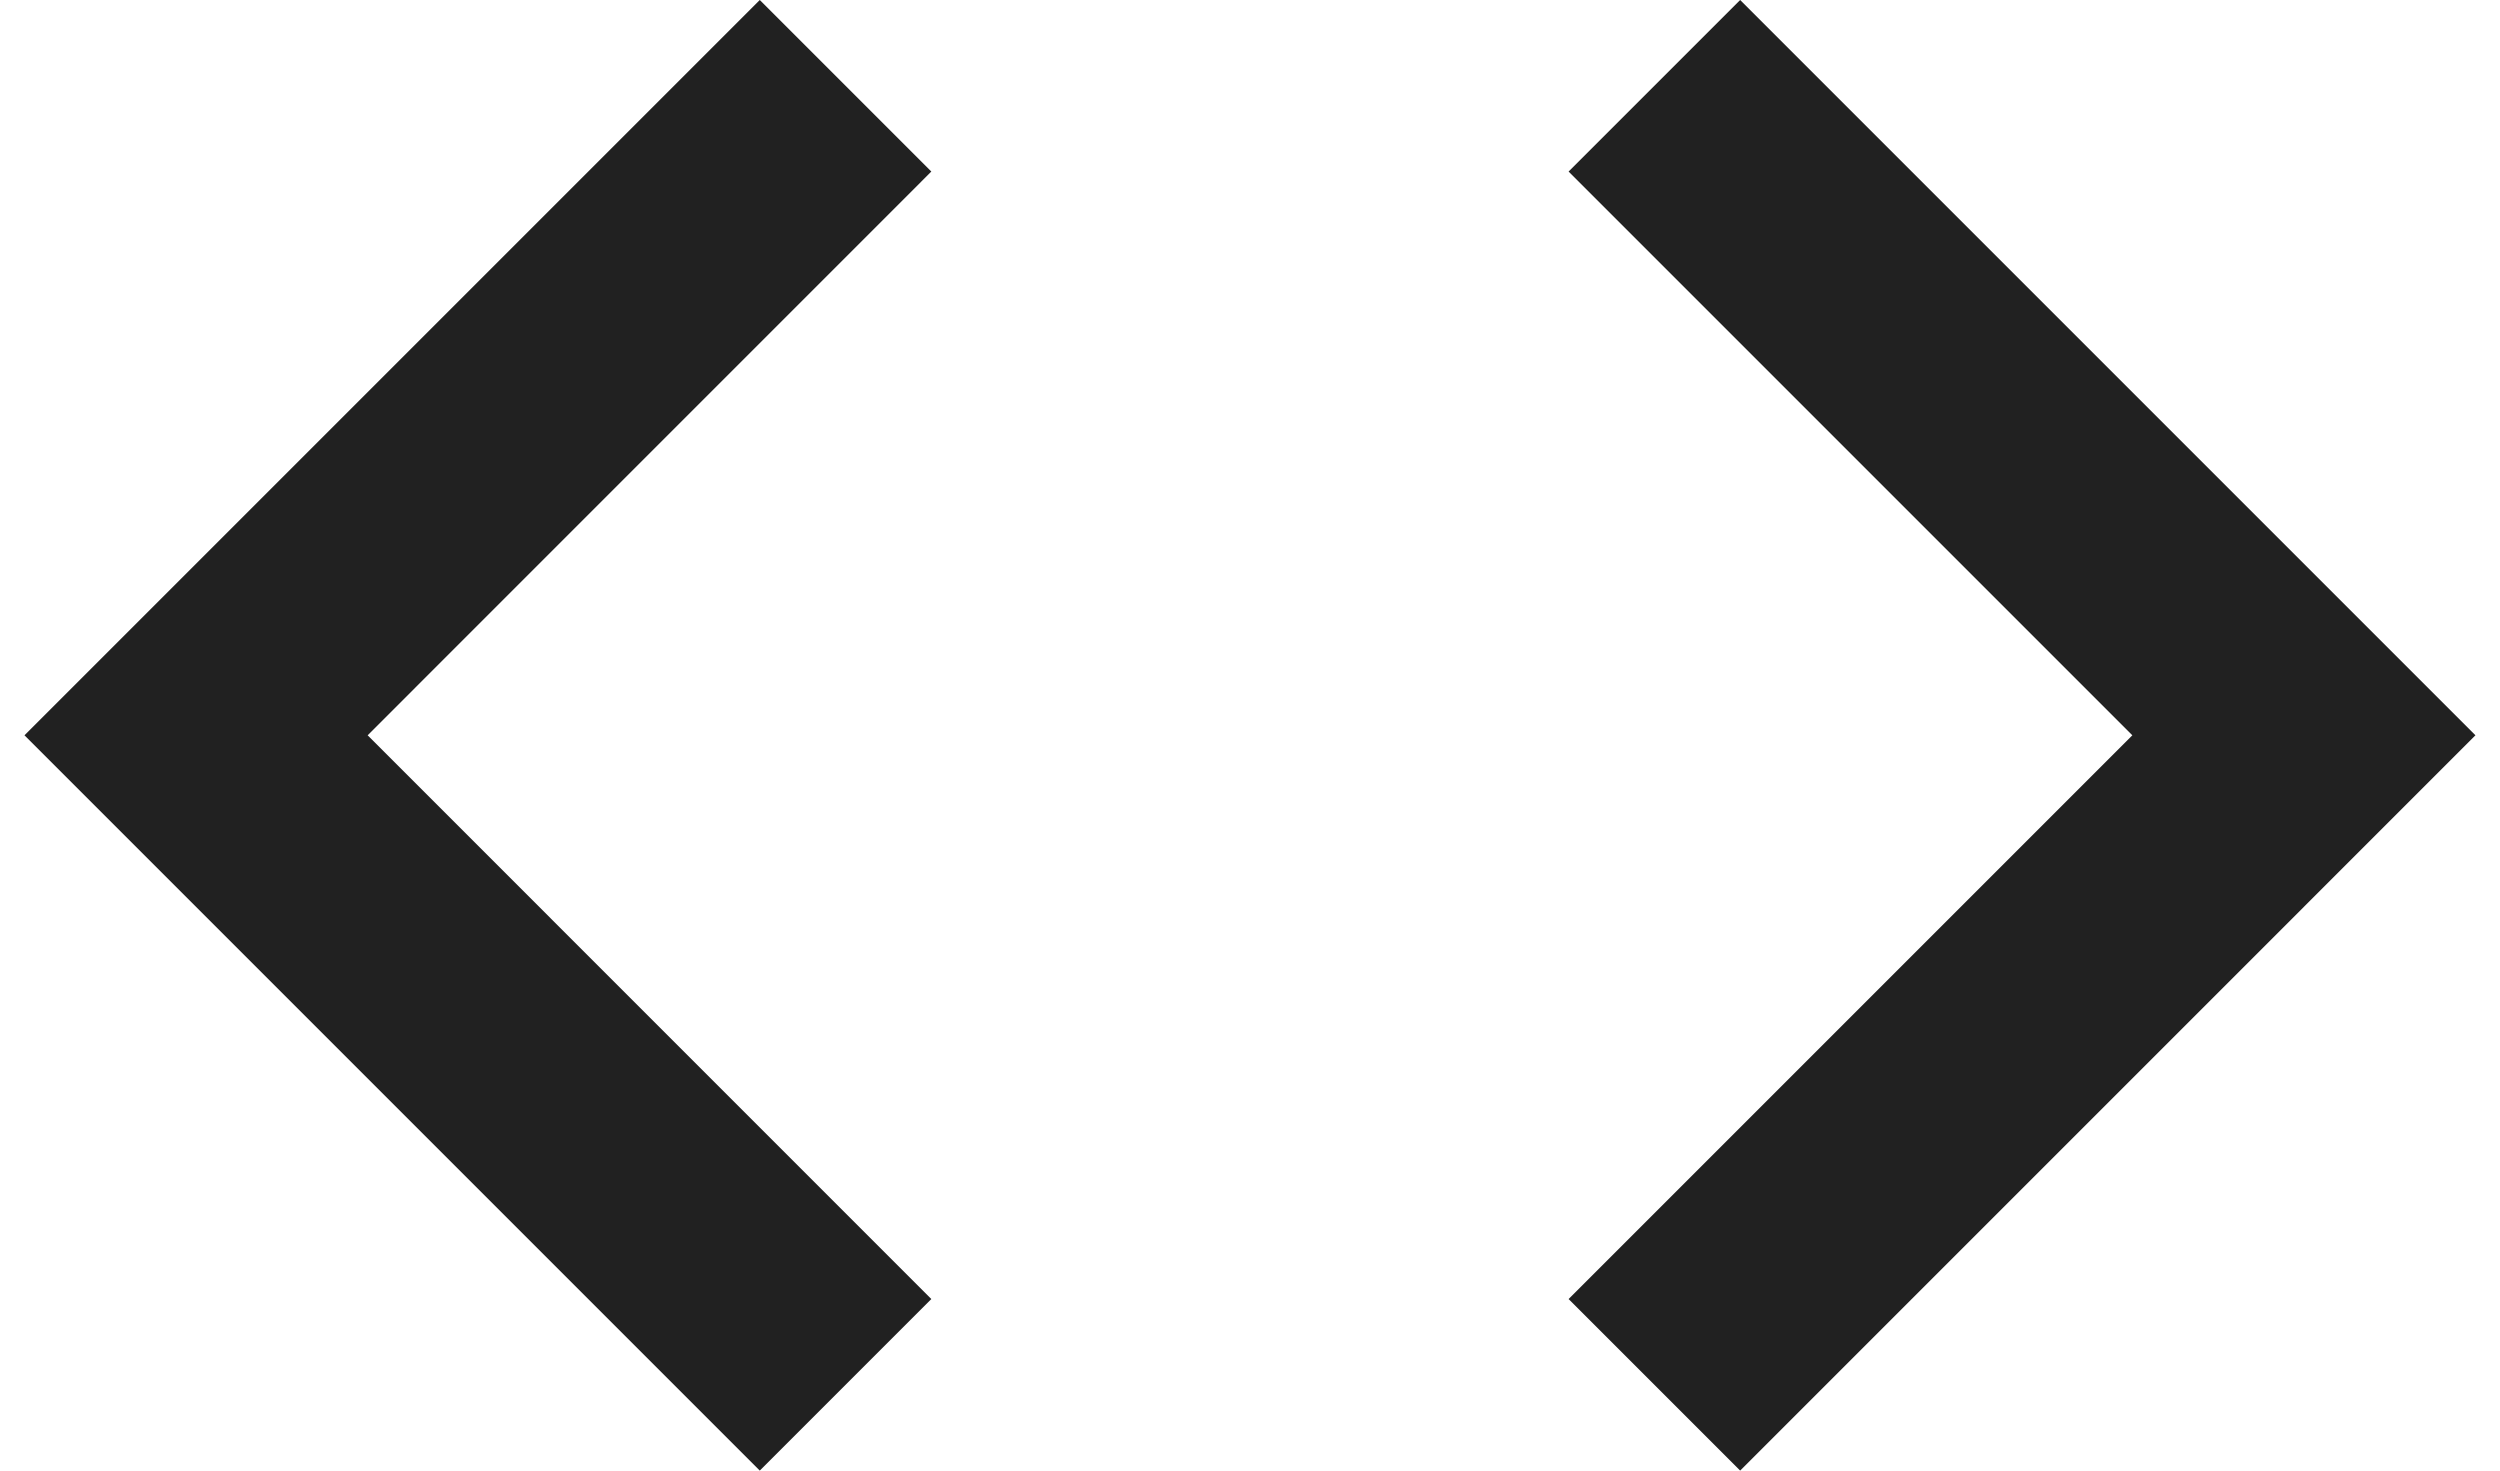
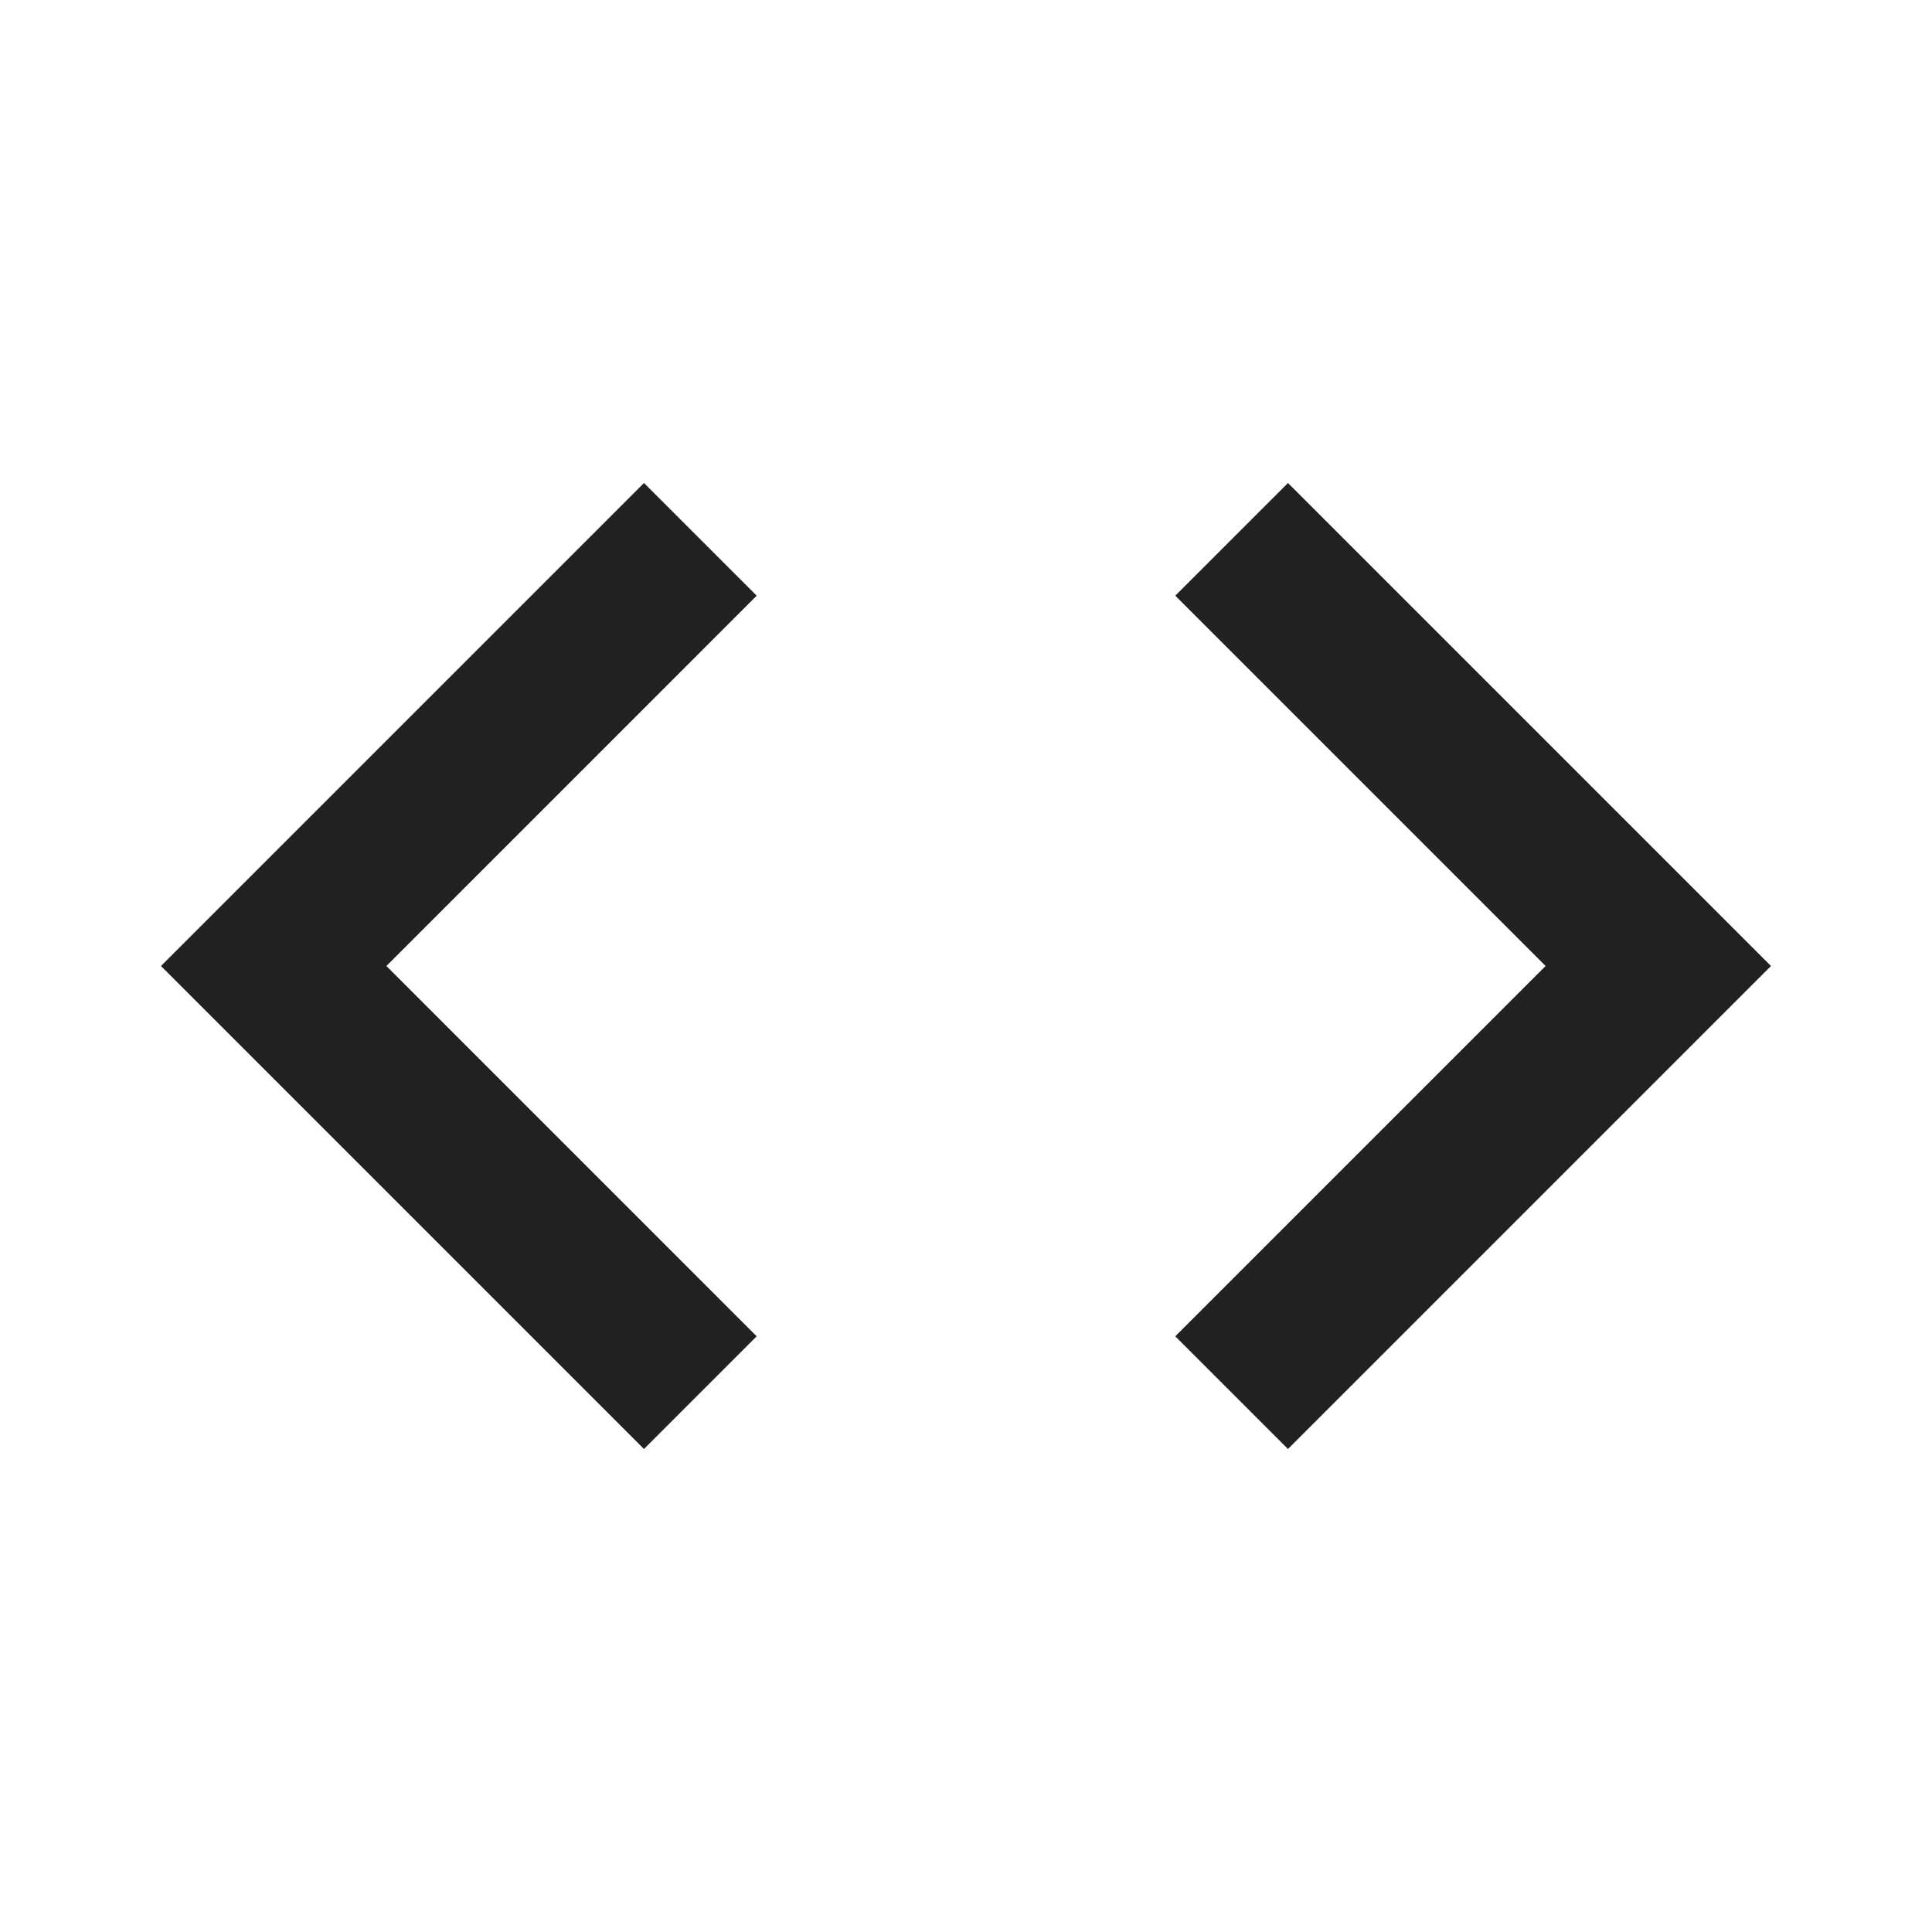
- <svg xmlns="http://www.w3.org/2000/svg" width="34" height="20" viewBox="0 0 34 20" fill="none">
-   <path d="M12.666 17.667L5 10L12.666 2.333L10.333 0L0.333 10L10.333 20L12.666 17.667ZM21.333 17.667L29 10L21.333 2.333L23.666 0L33.666 10L23.666 20L21.333 17.667Z" fill="black" fill-opacity="0.87" />
+ <svg xmlns="http://www.w3.org/2000/svg" width="40" height="40" viewBox="0 0 40 40" fill="none">
+   <path d="M15.666 27.667L8 20L15.666 12.333L13.333 10L3.333 20L13.333 30L15.666 27.667ZM24.333 27.667L32 20L24.333 12.333L26.666 10L36.666 20L26.666 30L24.333 27.667Z" fill="black" fill-opacity="0.87" />
</svg>
